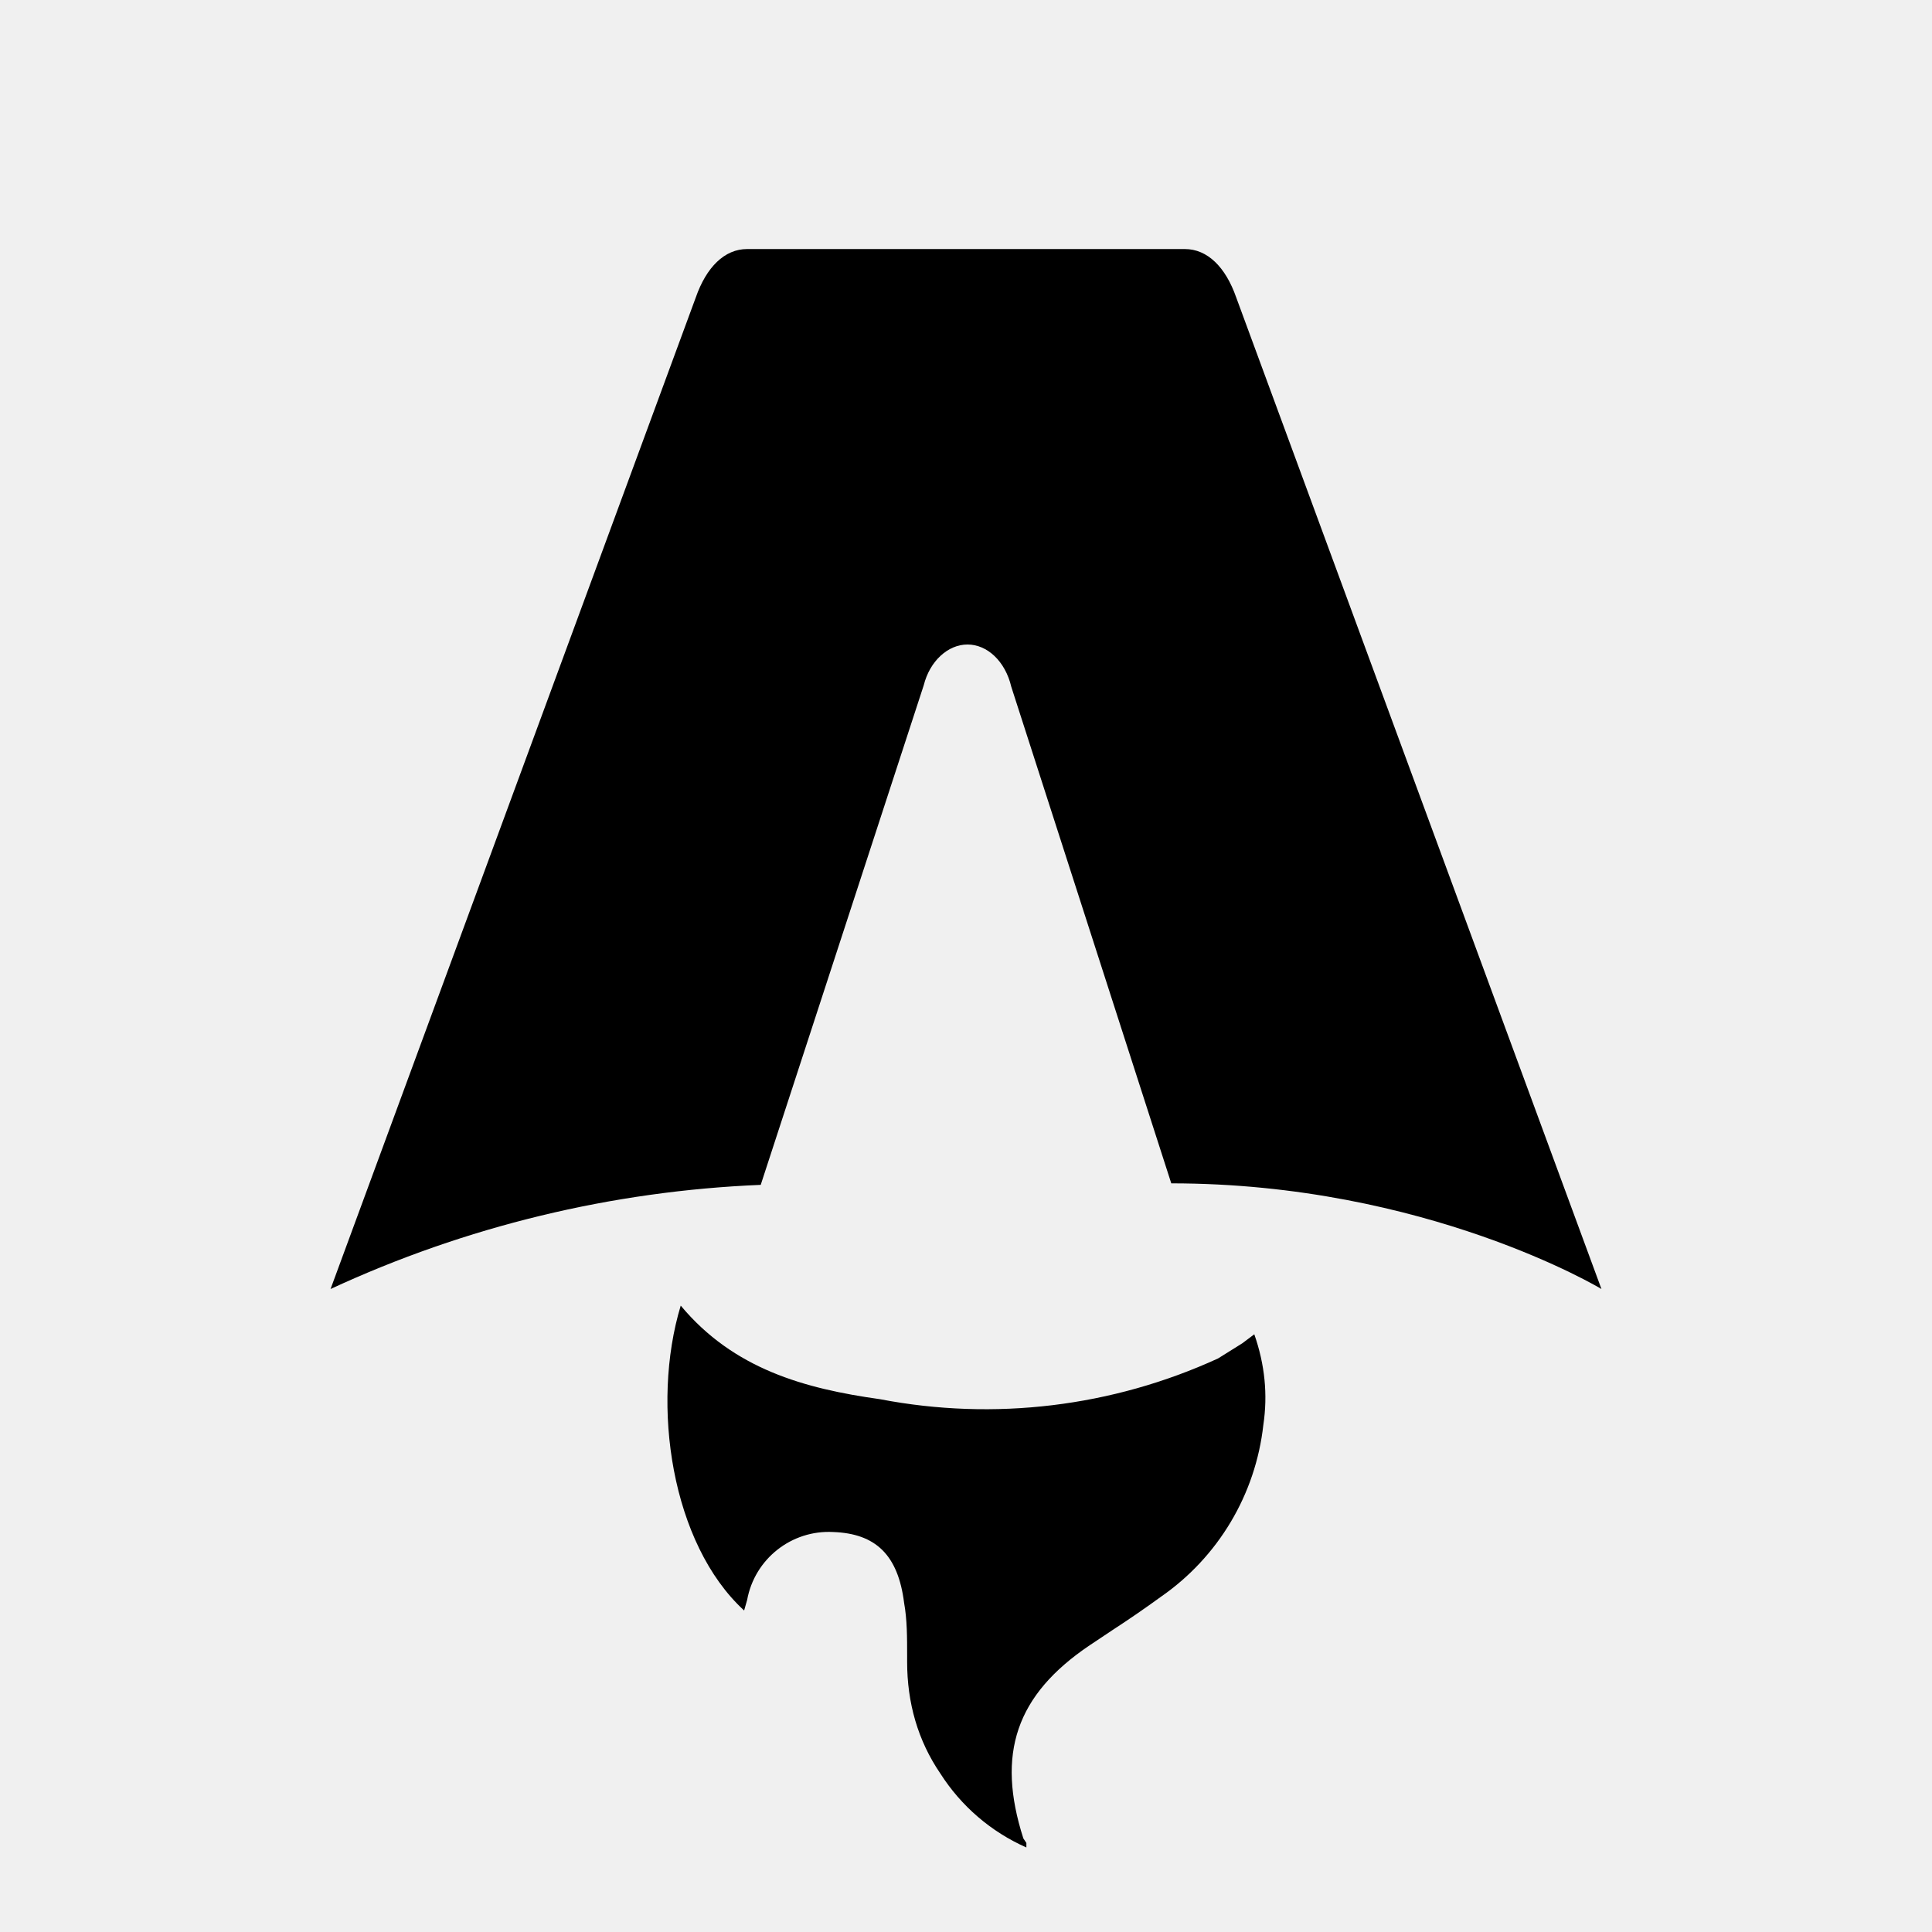
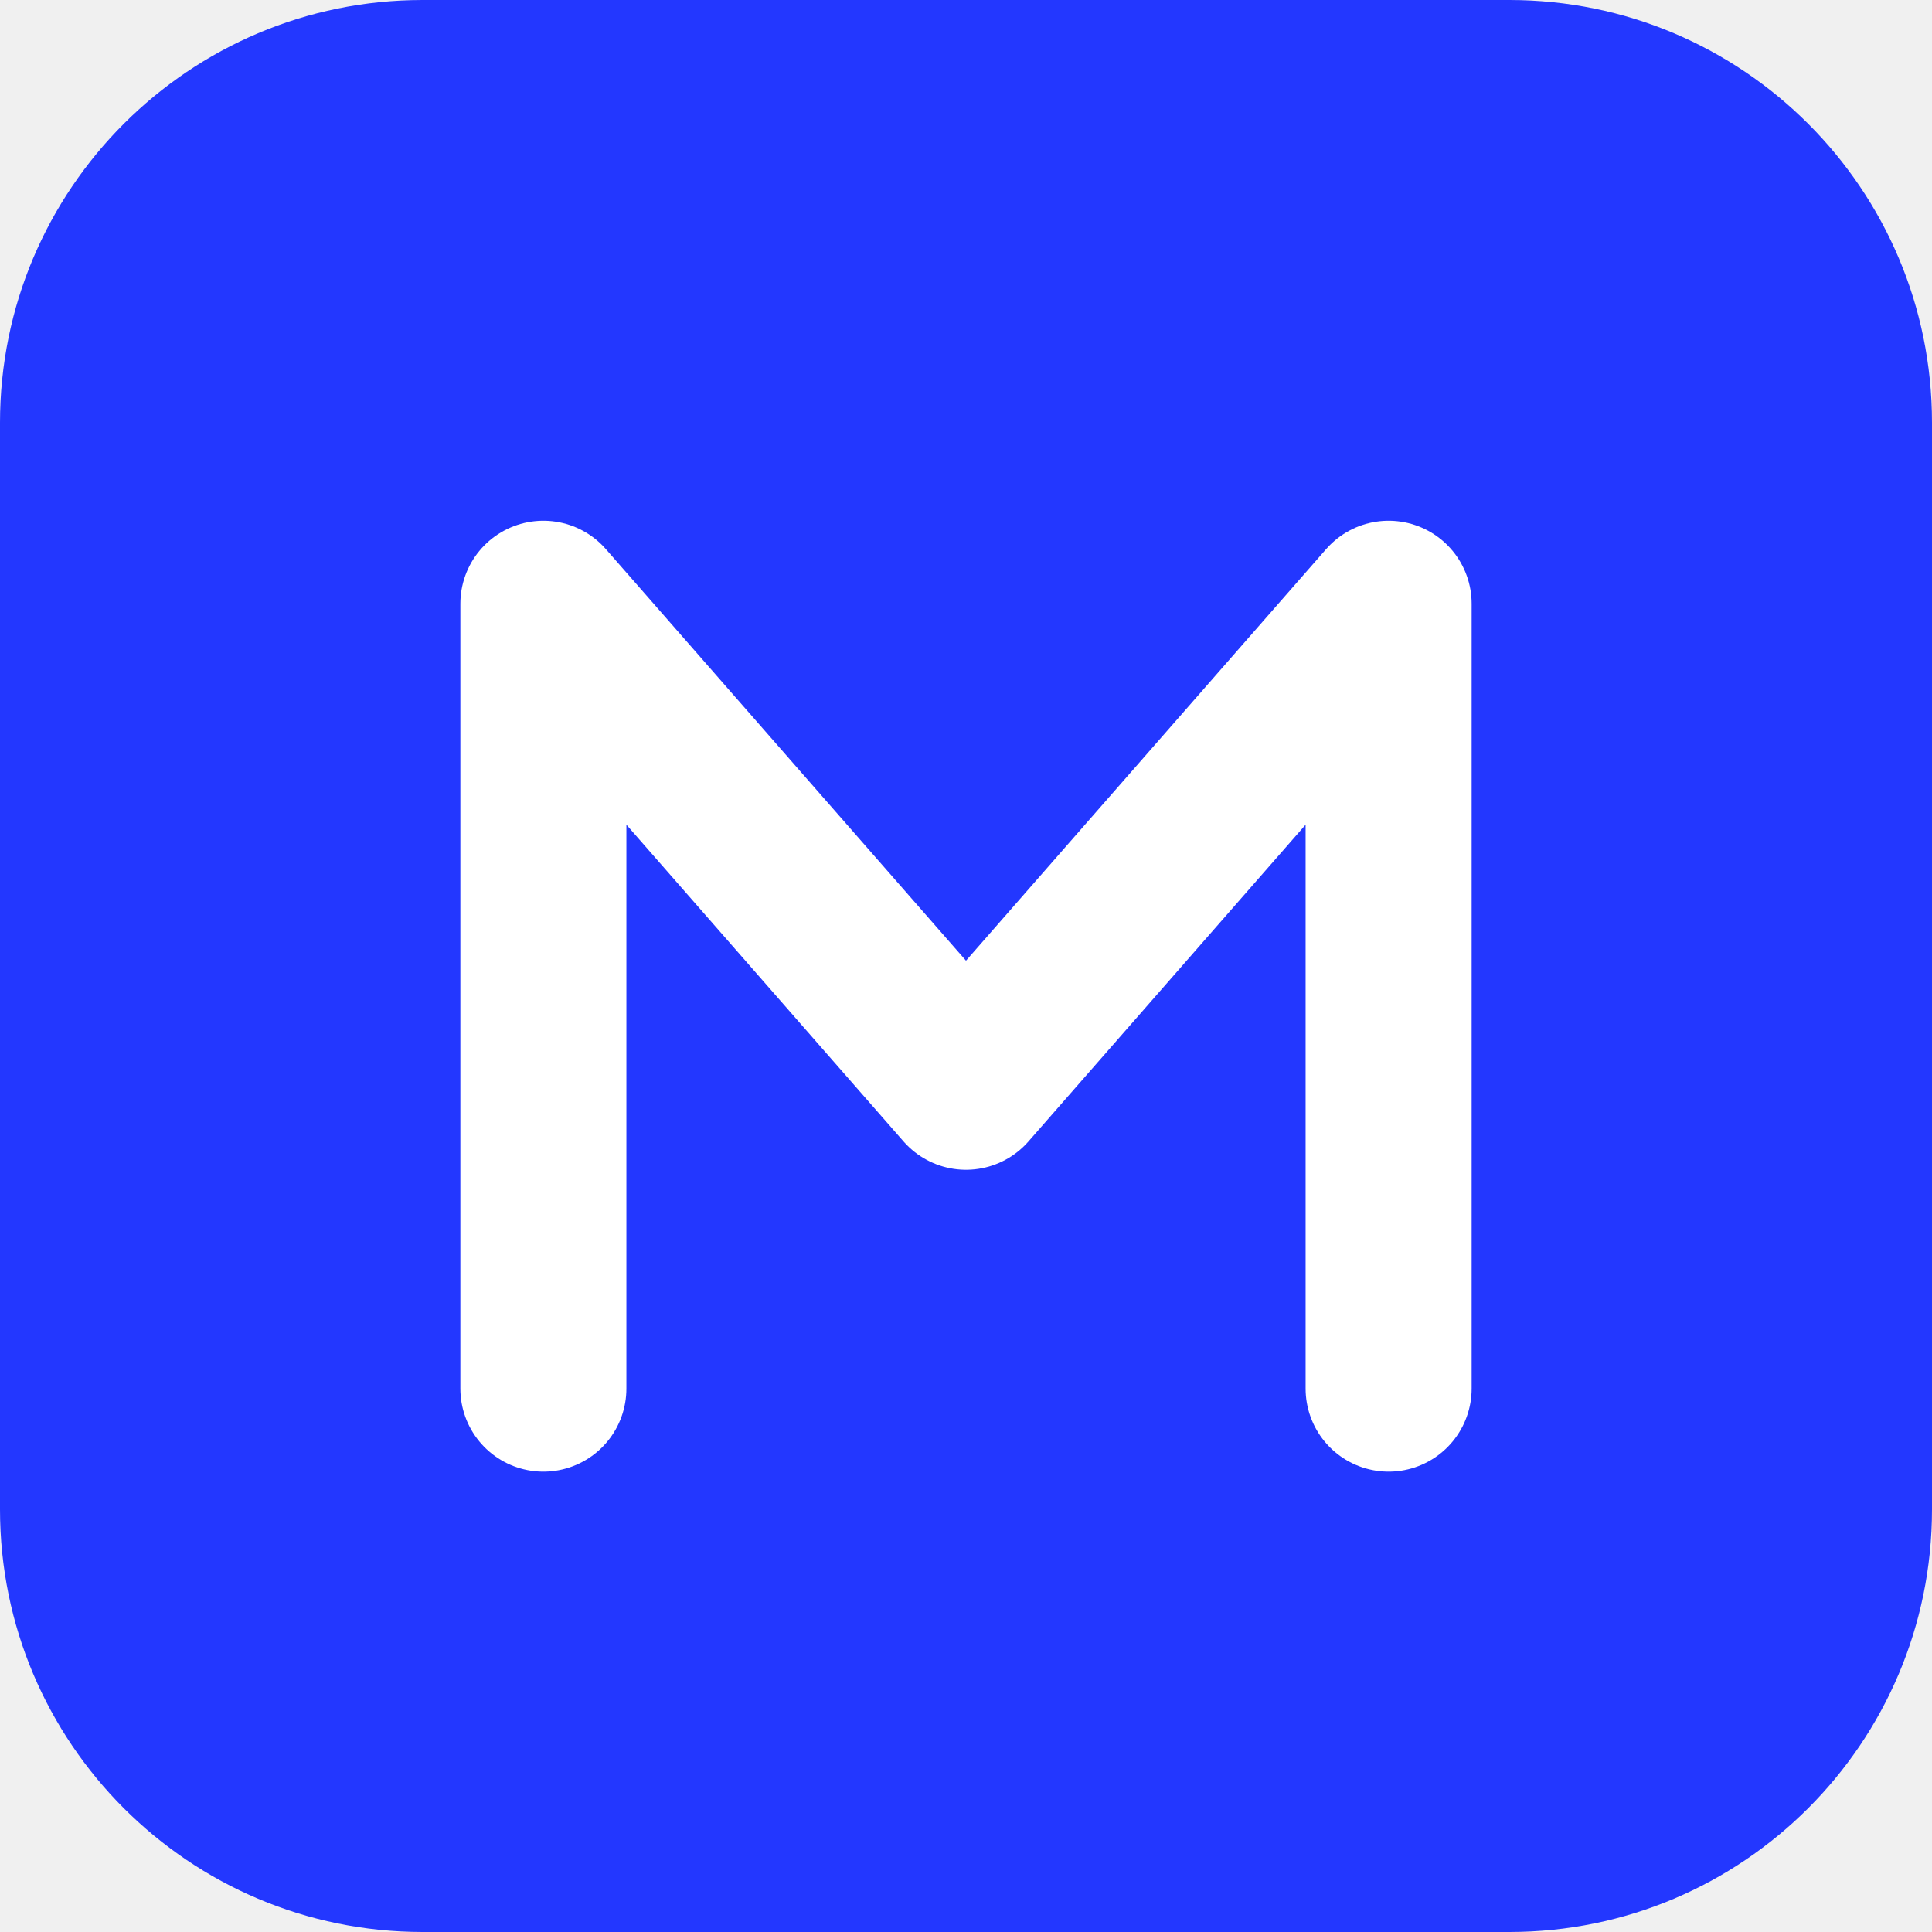
- <svg xmlns="http://www.w3.org/2000/svg" fill="none" viewBox="0 0 128 128">
-   <path d="M50.4 78.5a75.1 75.1 0 0 0-28.5 6.9l24.2-65.7c.7-2 1.9-3.2 3.4-3.2h29c1.5 0 2.7 1.2 3.4 3.2l24.2 65.7s-11.6-7-28.5-7L67 45.5c-.4-1.7-1.6-2.8-2.9-2.8-1.3 0-2.5 1.1-2.9 2.7L50.4 78.5Zm-1.1 28.2Zm-4.2-20.2c-2 6.6-.6 15.8 4.2 20.2a17.5 17.5 0 0 1 .2-.7 5.5 5.5 0 0 1 5.7-4.5c2.8.1 4.3 1.5 4.7 4.7.2 1.1.2 2.3.2 3.5v.4c0 2.7.7 5.2 2.2 7.4a13 13 0 0 0 5.7 4.9v-.3l-.2-.3c-1.8-5.6-.5-9.5 4.4-12.8l1.5-1a73 73 0 0 0 3.2-2.2 16 16 0 0 0 6.8-11.4c.3-2 .1-4-.6-6l-.8.6-1.6 1a37 37 0 0 1-22.4 2.7c-5-.7-9.7-2-13.2-6.2Z" />
-   <style>
-         path { fill: #000; }
-         @media (prefers-color-scheme: dark) {
-             path { fill: #FFF; }
-         }
-     </style>
+ <svg xmlns="http://www.w3.org/2000/svg" viewBox="0 0 128 128">
+   <rect width="128" height="128" rx="28" fill="#2337ff" />
+   <path d="M36 92 V40 L64 72 L92 40 V92" fill="none" stroke="#ffffff" stroke-width="11" stroke-linecap="round" stroke-linejoin="round" />
</svg>
